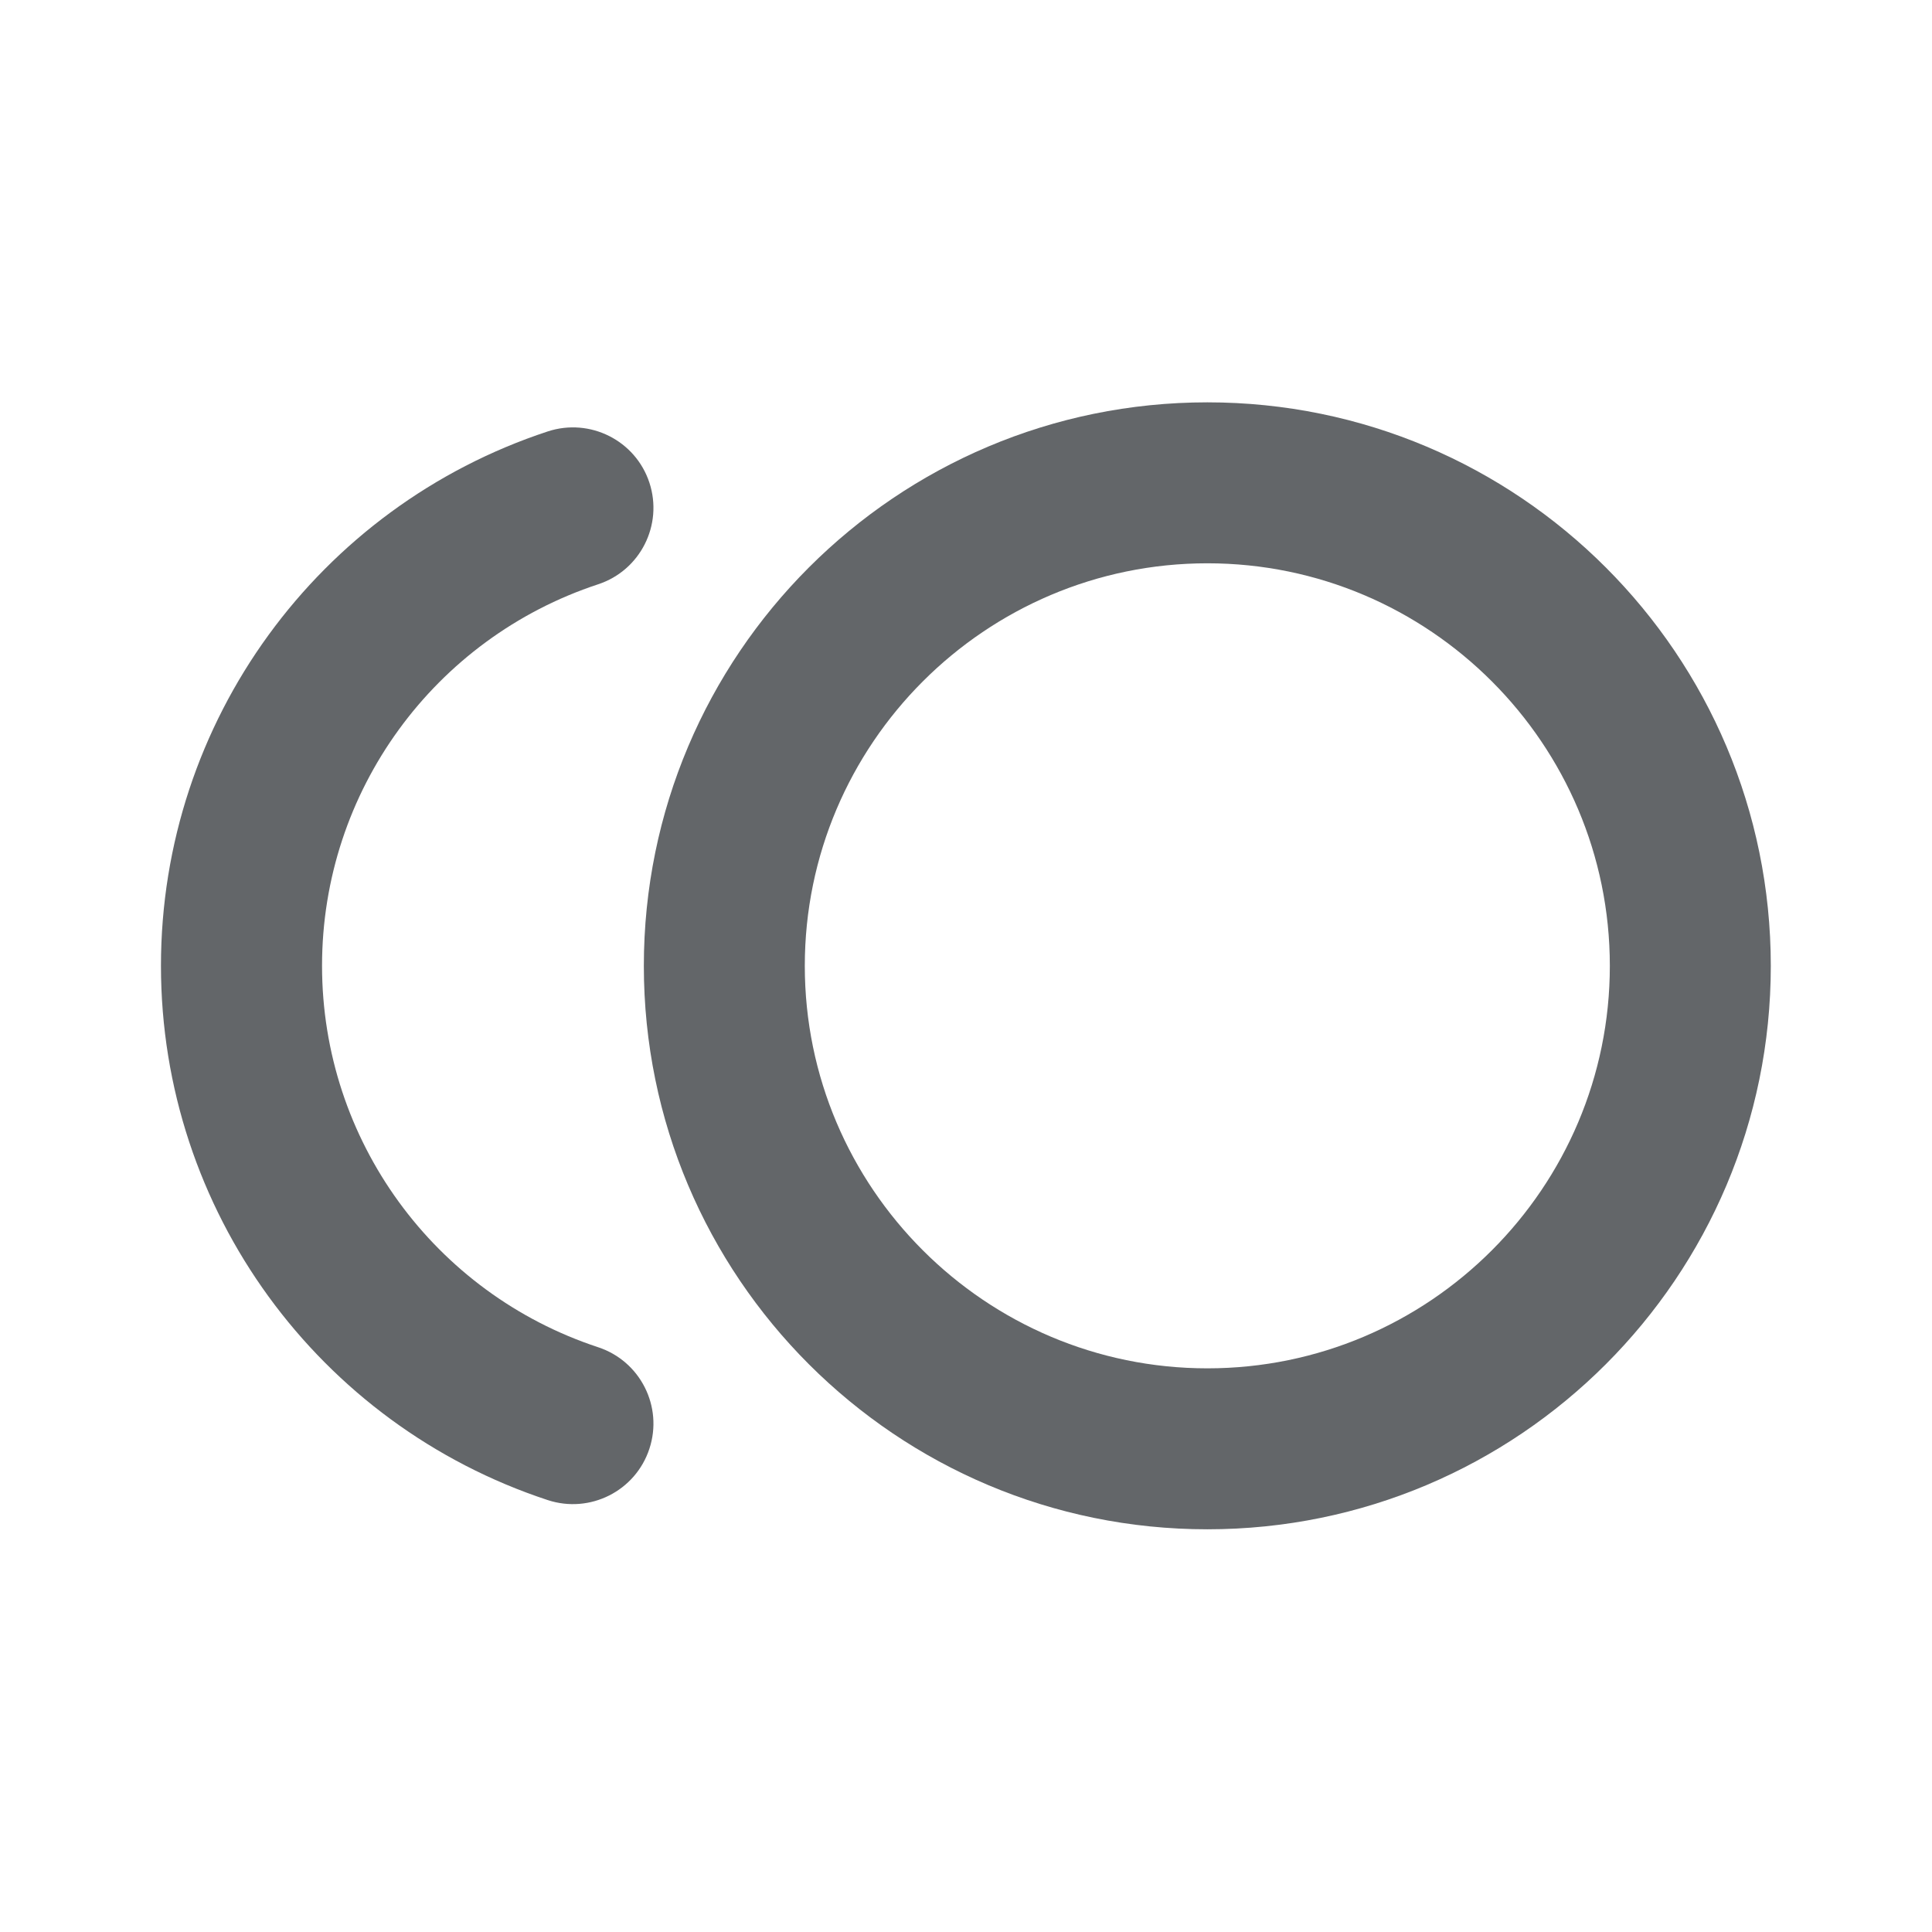
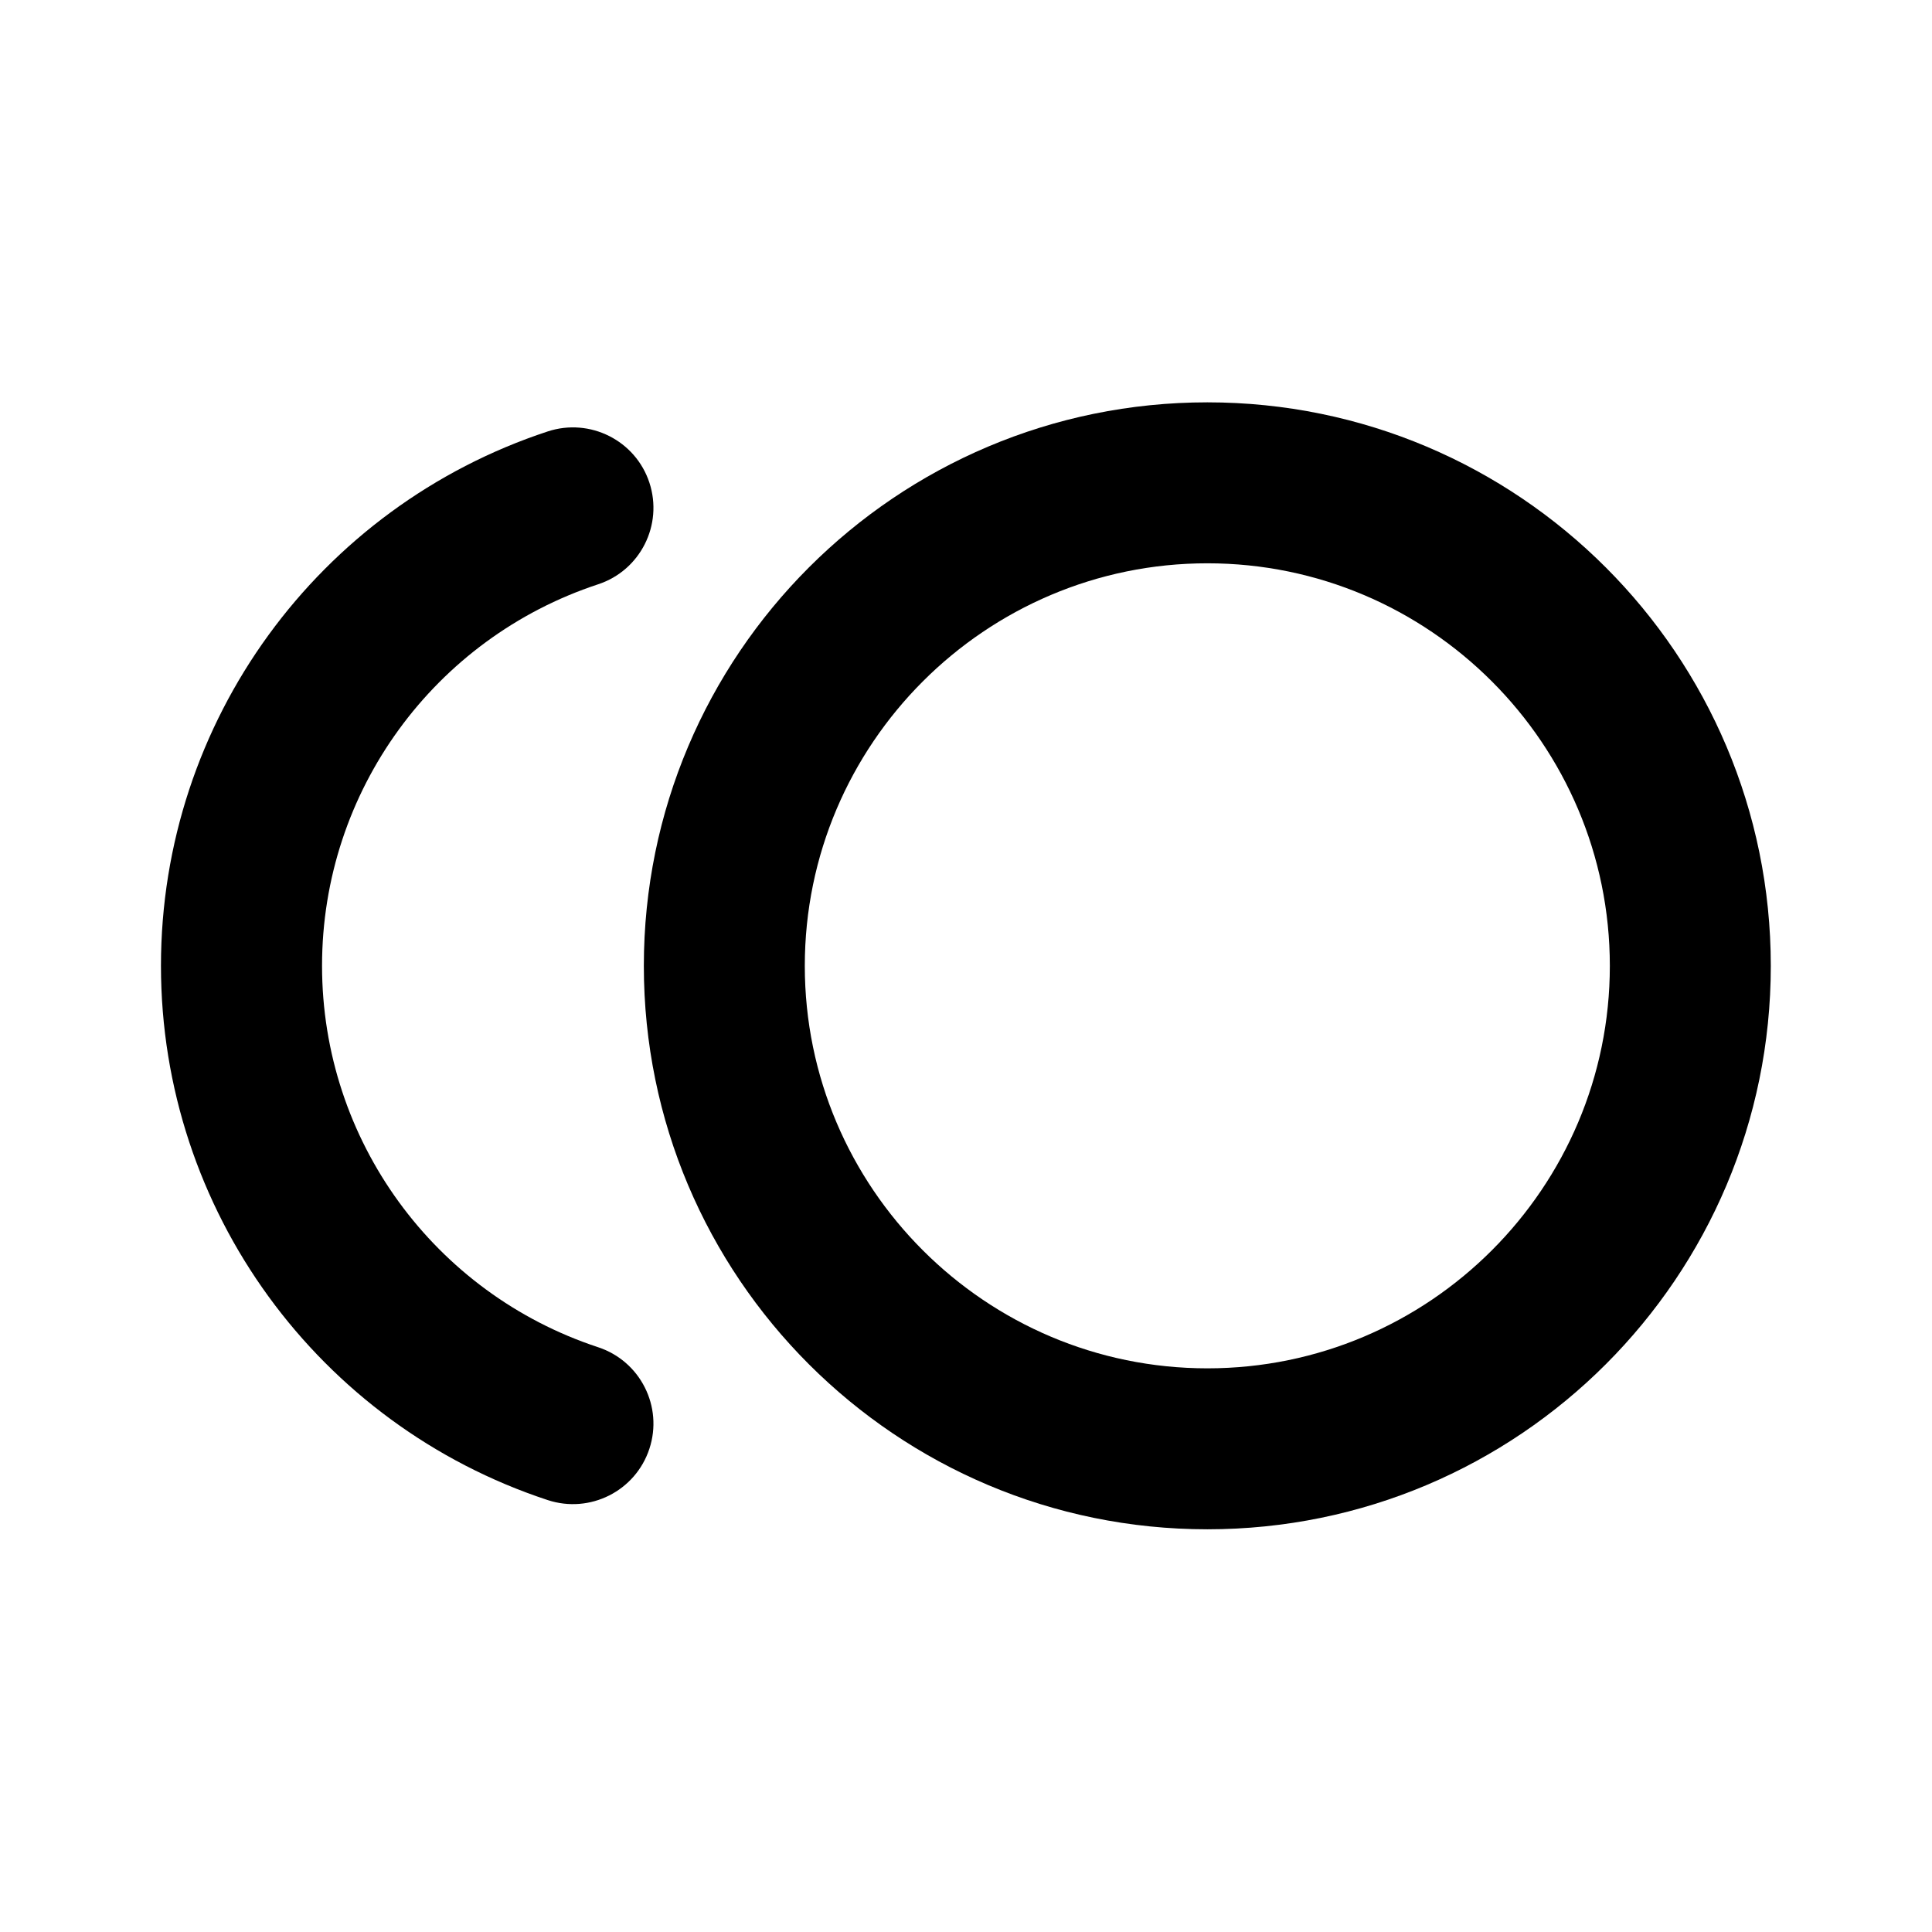
<svg xmlns="http://www.w3.org/2000/svg" width="16" height="16" viewBox="0 0 16 16" fill="none">
-   <path fill-rule="evenodd" clip-rule="evenodd" d="M9.999 3.332C7.422 3.332 5.332 5.422 5.332 7.999C5.332 10.576 7.422 12.665 9.999 12.665C12.576 12.665 14.665 10.576 14.665 7.999C14.665 5.422 12.576 3.332 9.999 3.332M9.999 4.665C11.837 4.665 13.332 6.161 13.332 7.999C13.332 9.837 11.837 11.332 9.999 11.332C8.161 11.332 6.665 9.837 6.665 7.999C6.665 6.161 8.161 4.665 9.999 4.665" fill="#636669" />
-   <path d="M4.536 3.573C2.64 4.197 1.333 5.971 1.333 7.998C1.333 10.025 2.64 11.799 4.536 12.423C4.886 12.538 5.263 12.348 5.378 11.998C5.493 11.649 5.303 11.272 4.953 11.157C3.599 10.711 2.667 9.445 2.667 7.998C2.667 6.551 3.599 5.285 4.953 4.839C5.303 4.724 5.493 4.347 5.378 3.997C5.263 3.648 4.886 3.458 4.536 3.573Z" fill="#636669" />
+   <path fill-rule="evenodd" clip-rule="evenodd" d="M9.999 3.332C7.422 3.332 5.332 5.422 5.332 7.999C5.332 10.576 7.422 12.665 9.999 12.665C12.576 12.665 14.665 10.576 14.665 7.999C14.665 5.422 12.576 3.332 9.999 3.332M9.999 4.665C11.837 4.665 13.332 6.161 13.332 7.999C13.332 9.837 11.837 11.332 9.999 11.332C8.161 11.332 6.665 9.837 6.665 7.999C6.665 6.161 8.161 4.665 9.999 4.665" fill="currentColor" />
+   <path d="M4.536 3.573C2.64 4.197 1.333 5.971 1.333 7.998C1.333 10.025 2.64 11.799 4.536 12.423C4.886 12.538 5.263 12.348 5.378 11.998C5.493 11.649 5.303 11.272 4.953 11.157C3.599 10.711 2.667 9.445 2.667 7.998C2.667 6.551 3.599 5.285 4.953 4.839C5.303 4.724 5.493 4.347 5.378 3.997C5.263 3.648 4.886 3.458 4.536 3.573Z" fill="currentColor" />
</svg>
